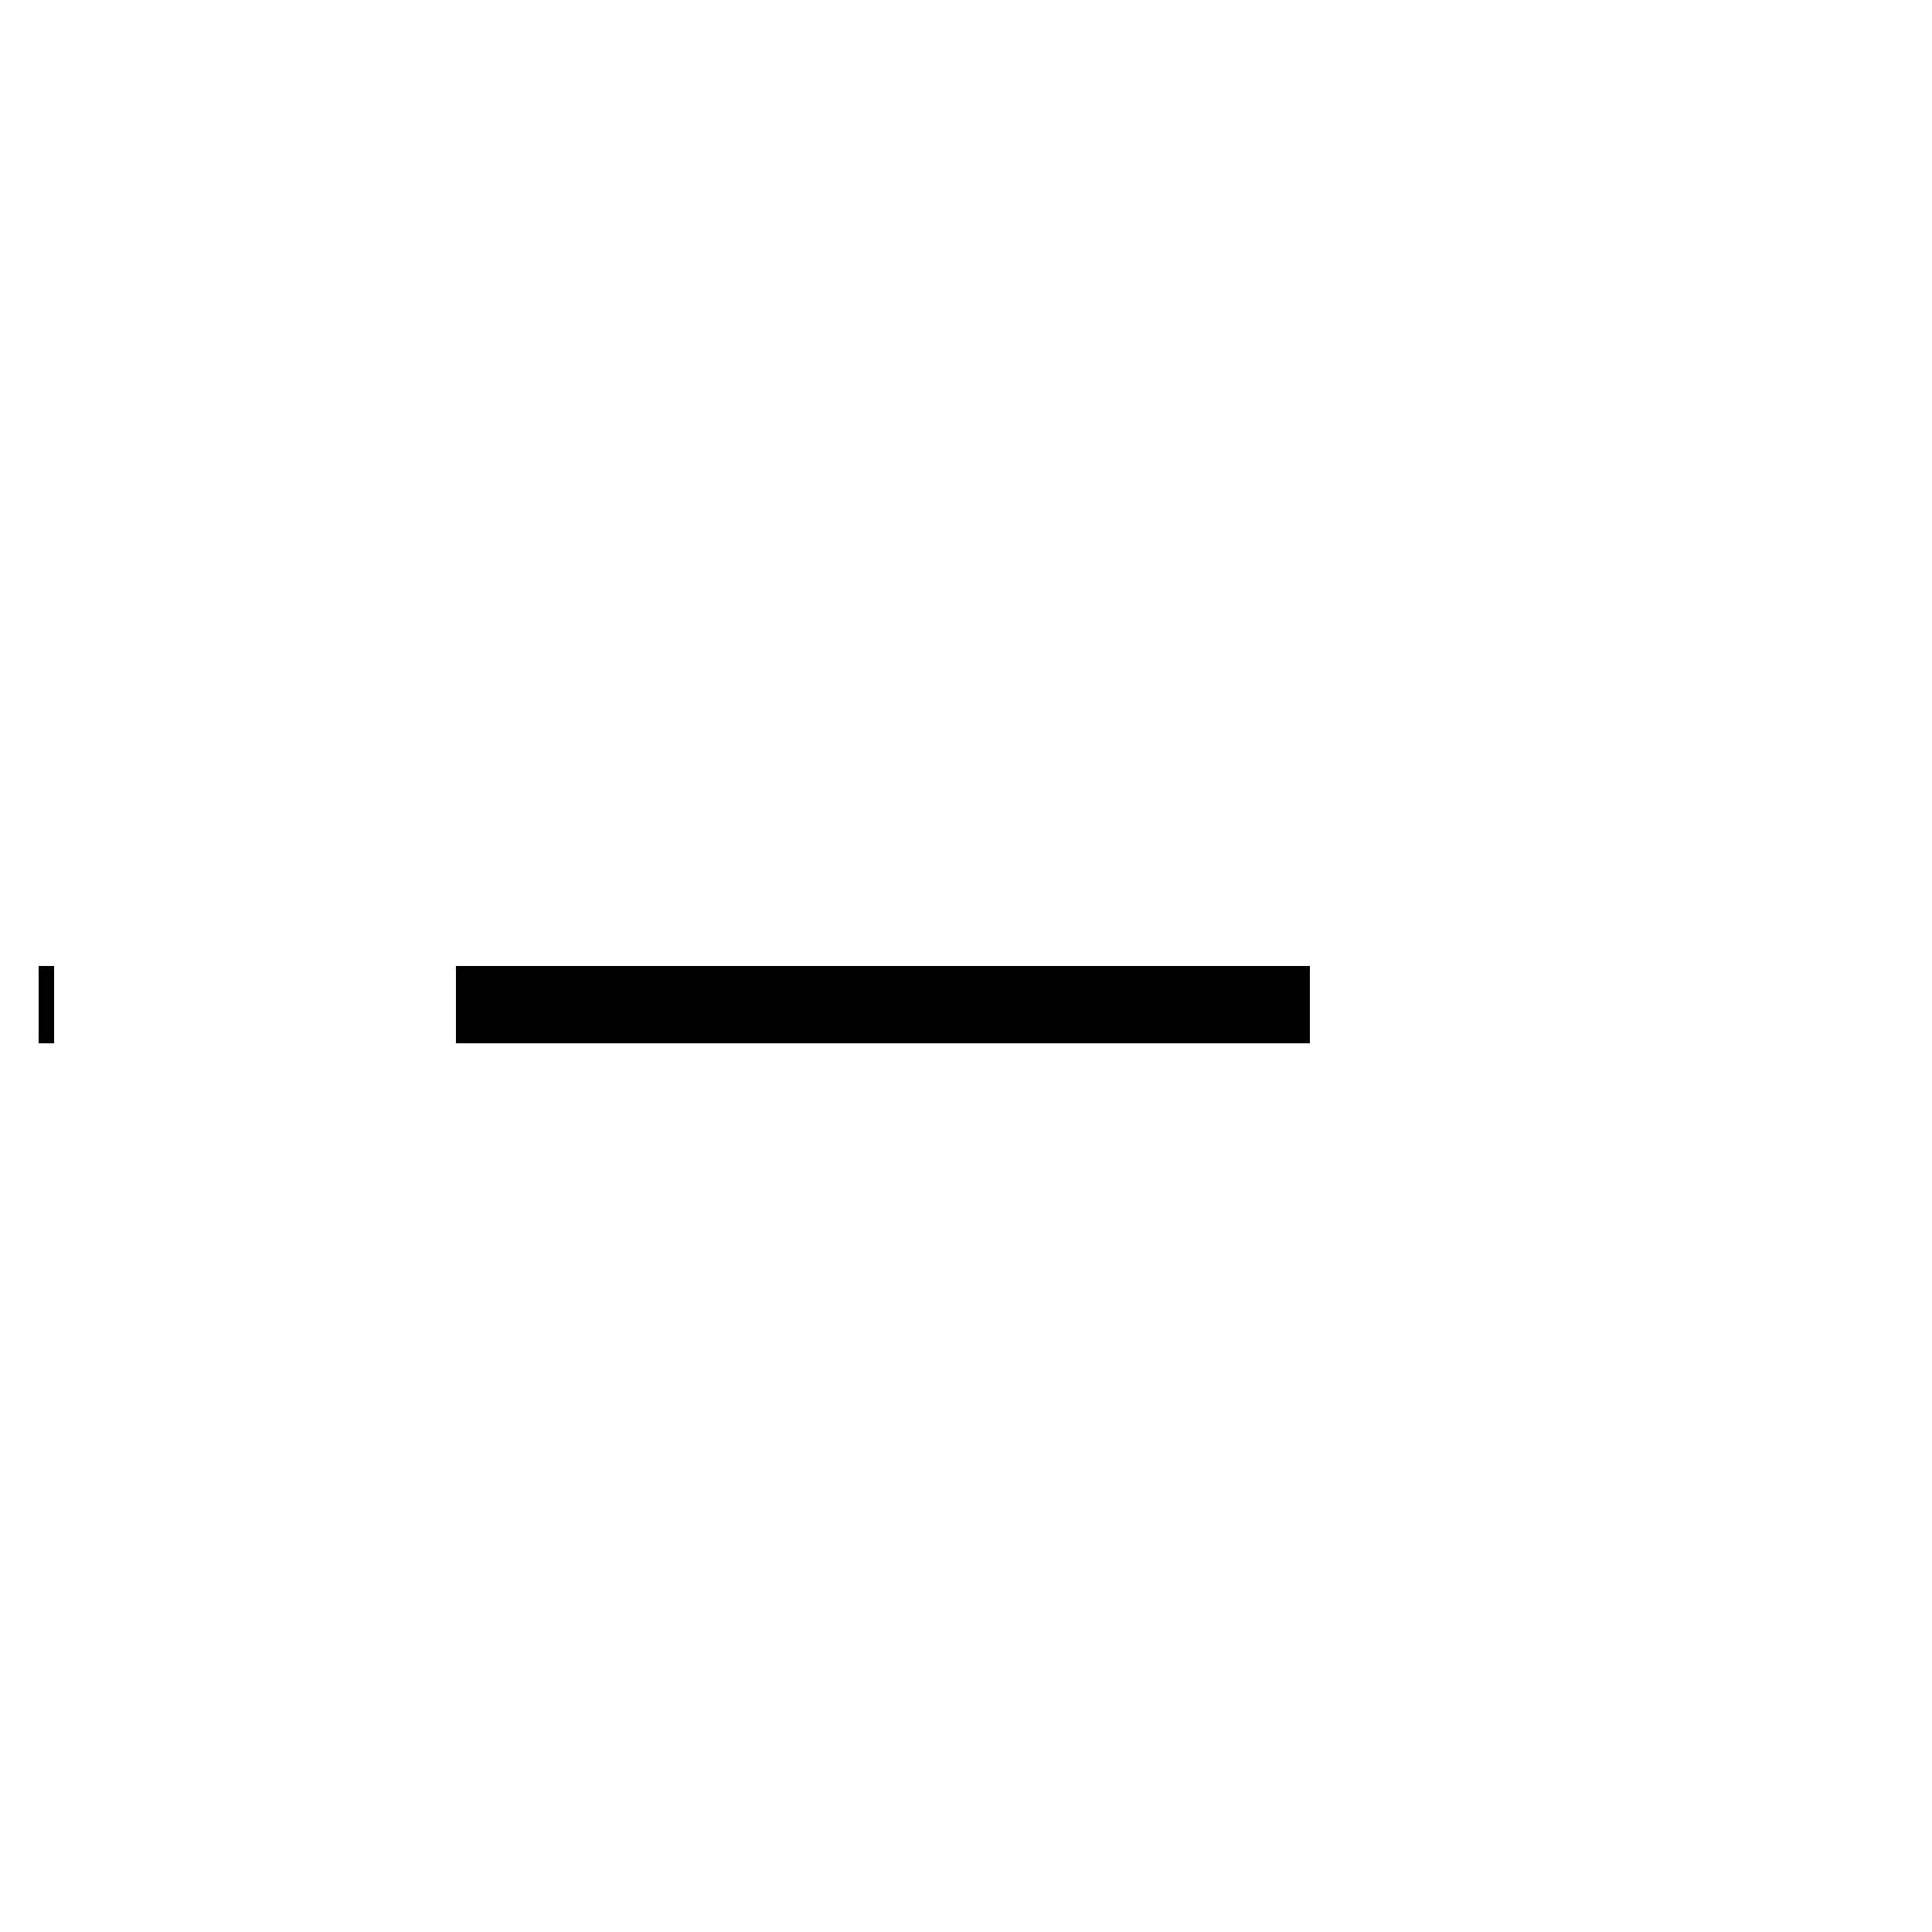
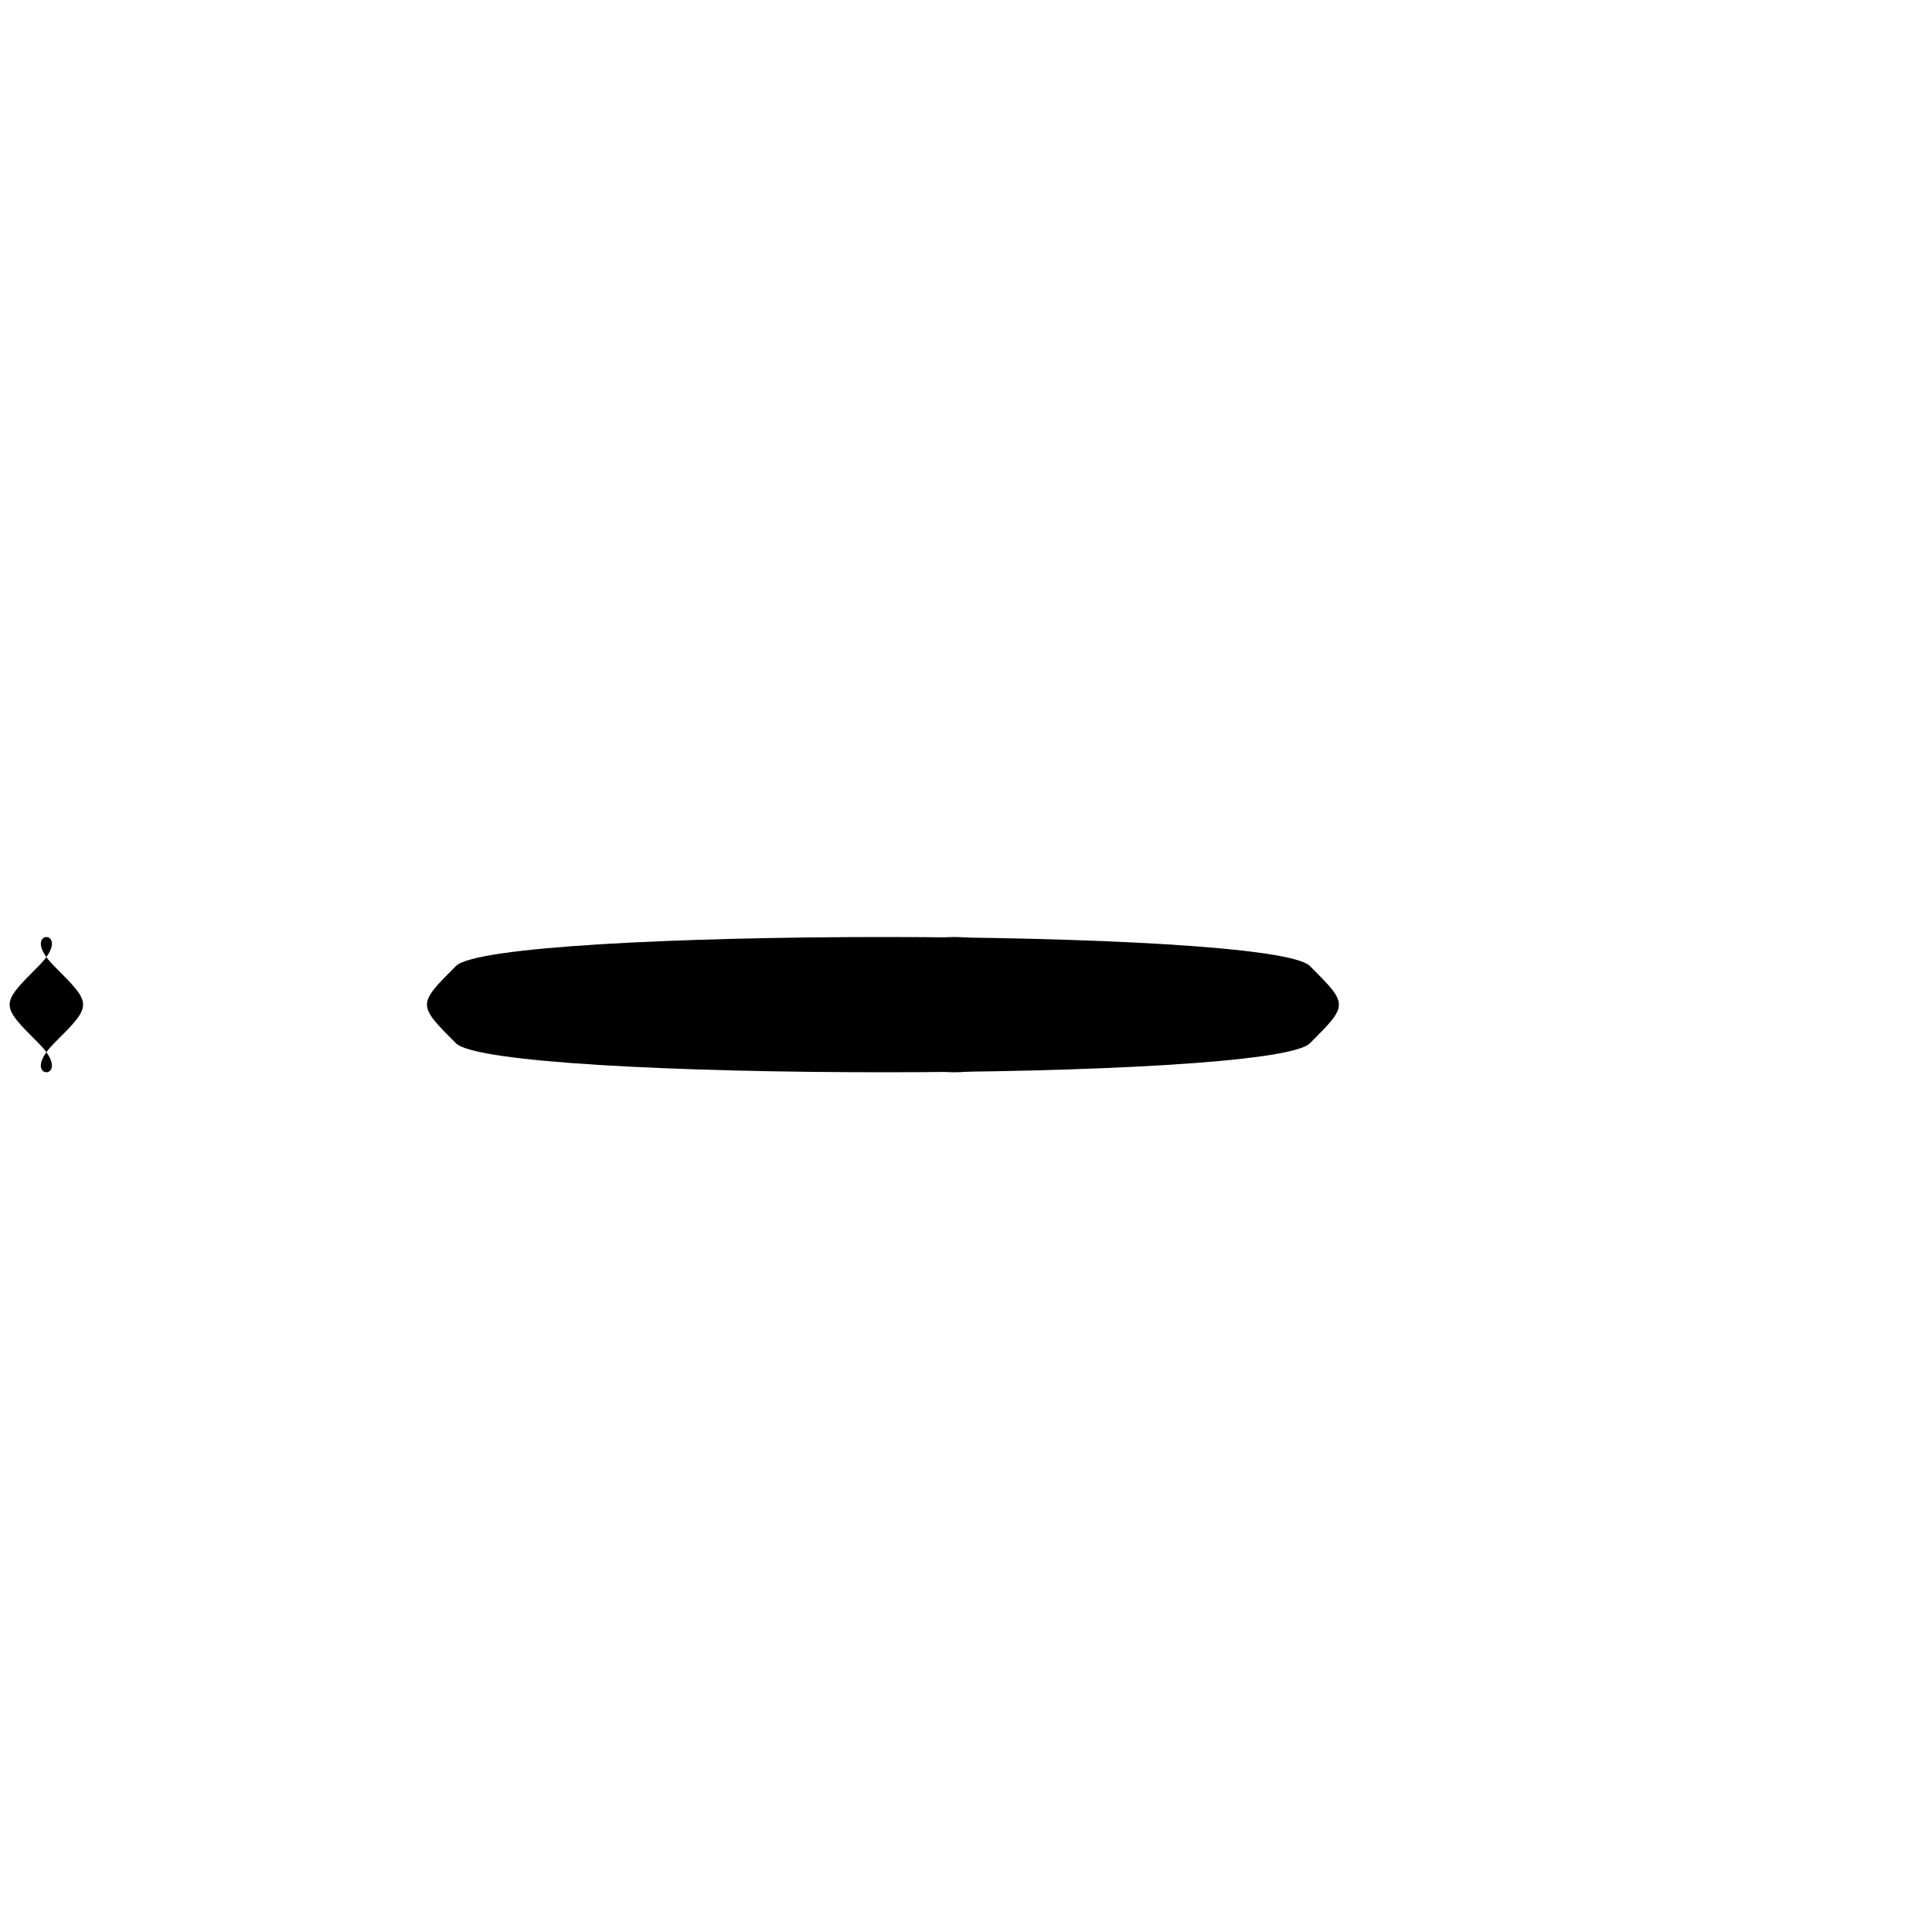
<svg xmlns="http://www.w3.org/2000/svg" baseProfile="full" height="500" version="1.1" viewBox="0 0 500 500" width="500">
  <defs />
-   <path color="black" d="M 118.0 250 c 0.0 -0.0 221.0 -0.0 221.0 0  s 0.0 20.0 0 20 s -221.0 0.0 -221.0 0  s -0.0 -20.0 0 -20 Z" />
-   <path color="black" d="M 10.0 250 c 0.0 -0.0 4.0 -0.0 4.0 0  s 0.0 20.0 0 20 s -4.0 0.0 -4.0 0  s -0.0 -20.0 0 -20 Z" />
-   <path color="black" d="M 227.0 250 c 0.0 -0.0 40.0 -0.0 40.0 0  s 0.0 20.0 0 20 s -40.0 0.0 -40.0 0  s -0.0 -20.0 0 -20 Z" />
+   <path color="black" d="M 118.0 250 c 10.0 -10.0 211.0 -10.0 221.0 0  s 10.0 10.0 0 20 s -211.0 10.0 -221.0 0  s -10.0 -10.0 0 -20 Z" />
+   <path color="black" d="M 10.0 250 c 10.0 -10.0 -6.0 -10.0 4.0 0  s 10.0 10.0 0 20 s 6.0 10.0 -4.0 0  s -10.0 -10.0 0 -20 Z" />
+   <path color="black" d="M 227.0 250 c 10.0 -10.0 30.0 -10.0 40.0 0  s 10.0 10.0 0 20 s -30.0 10.0 -40.0 0  s -10.0 -10.0 0 -20 Z" />
</svg>
